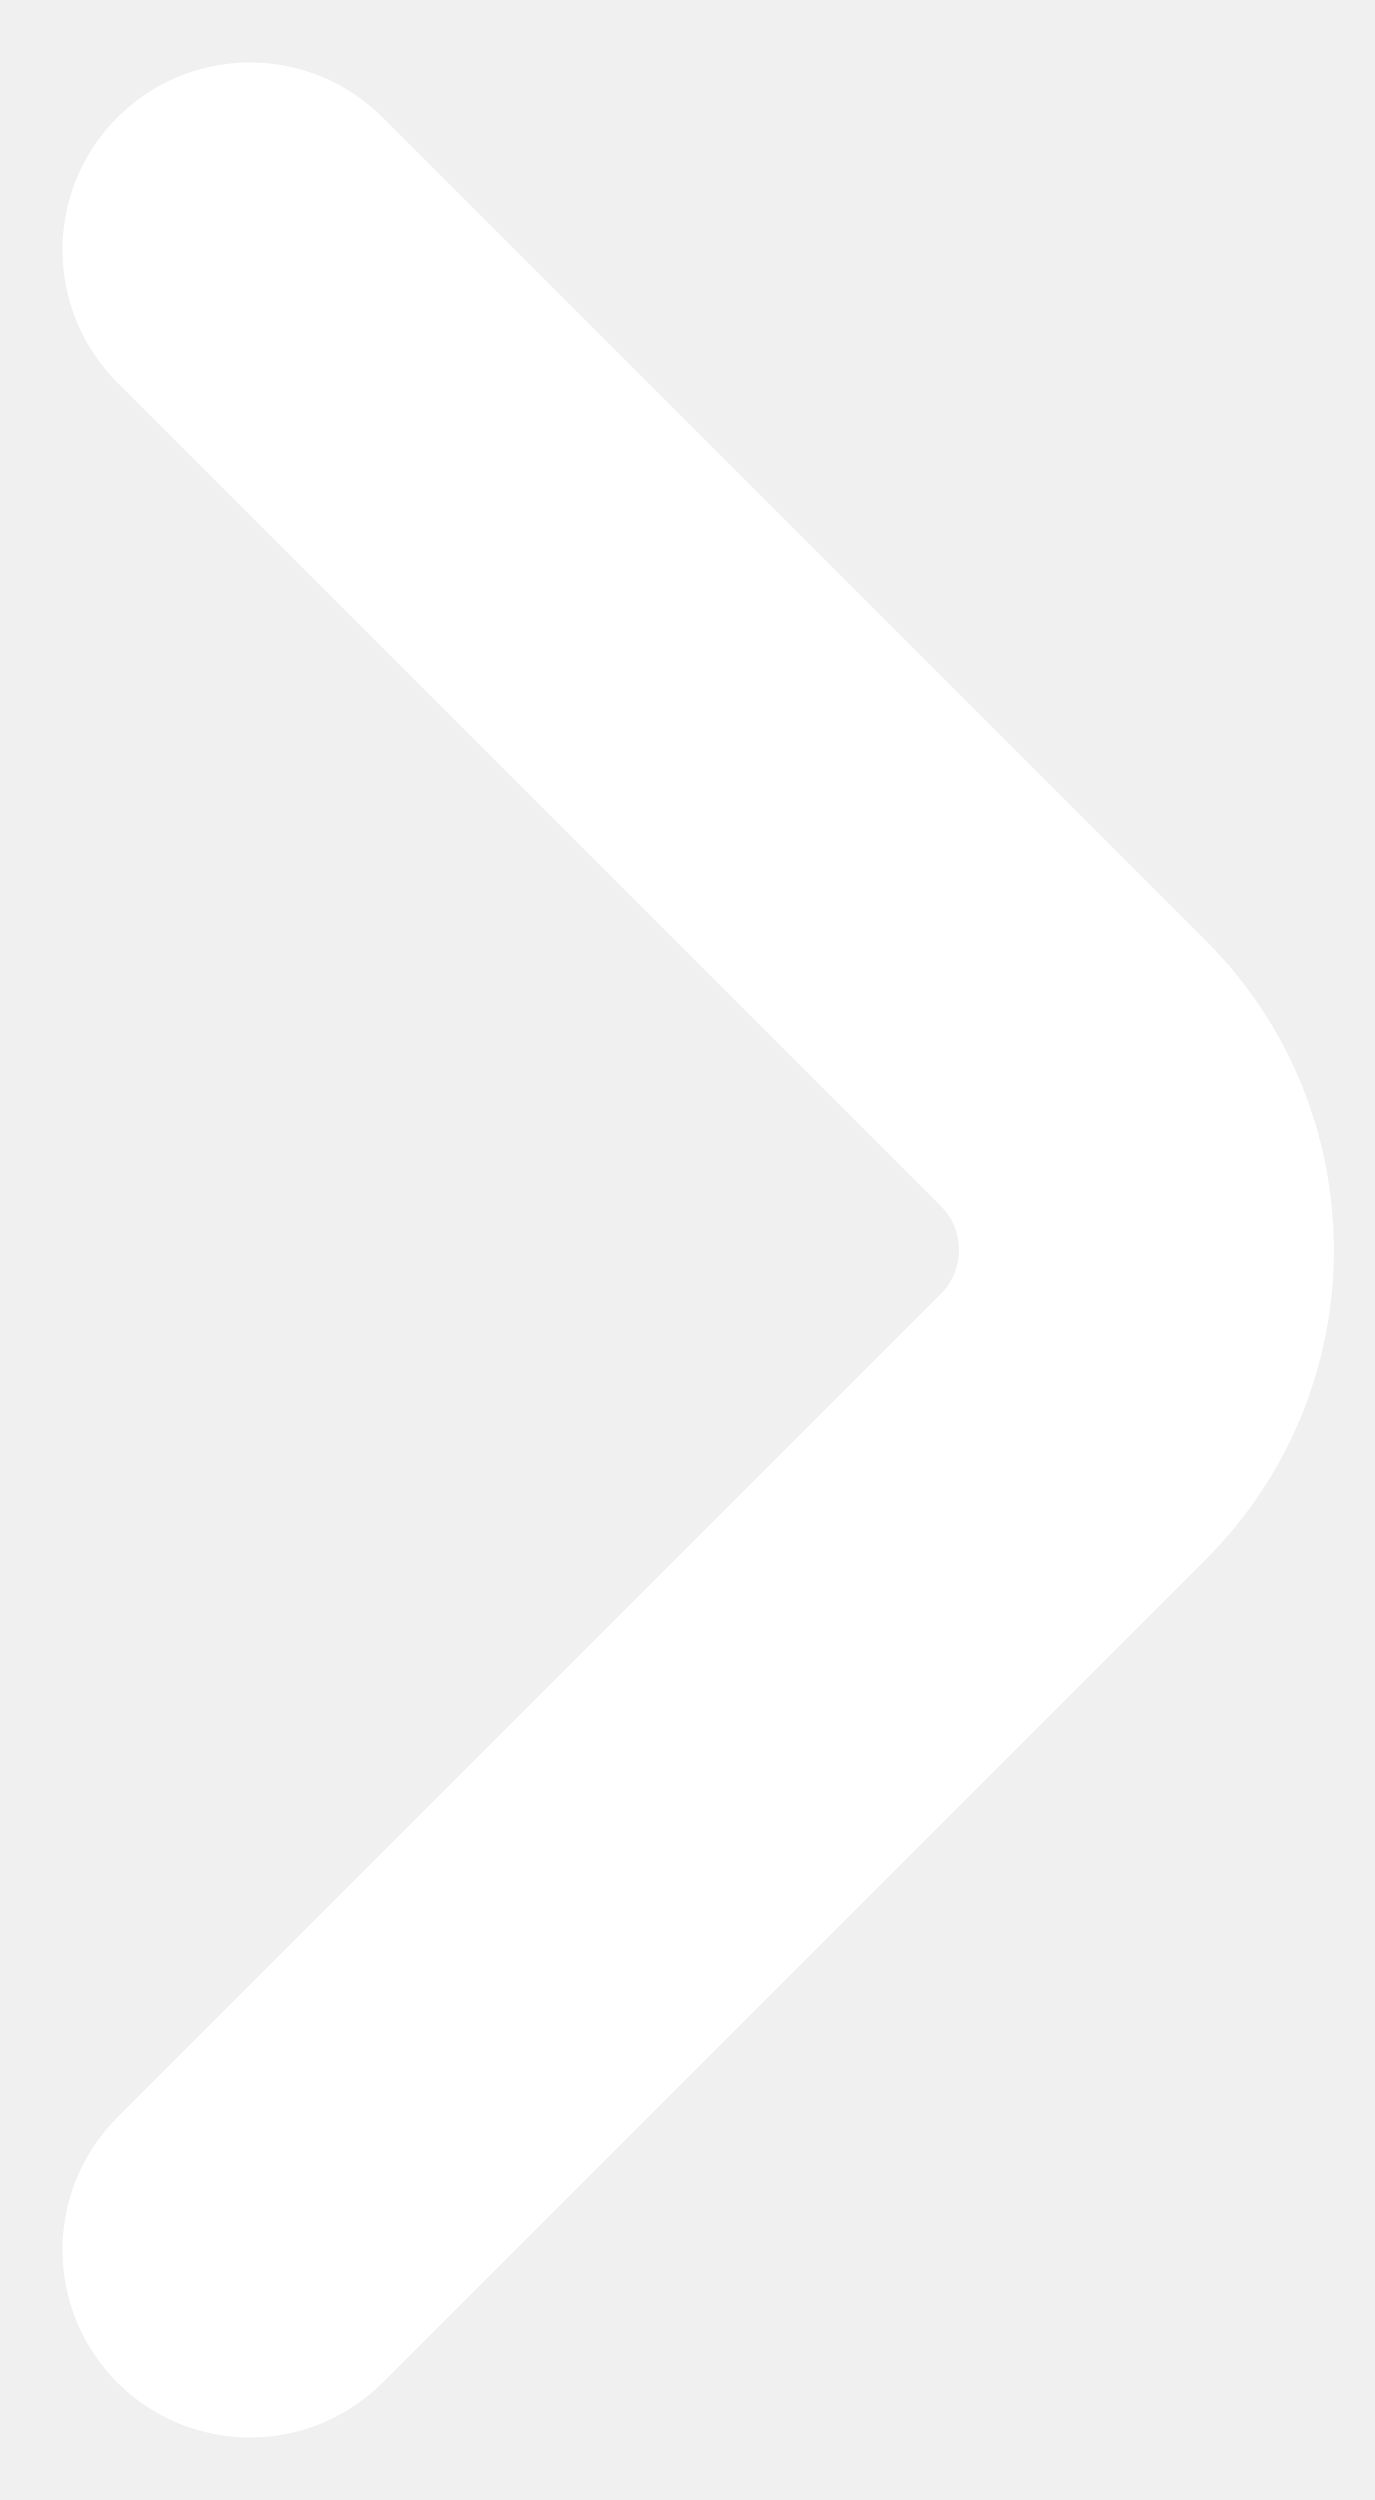
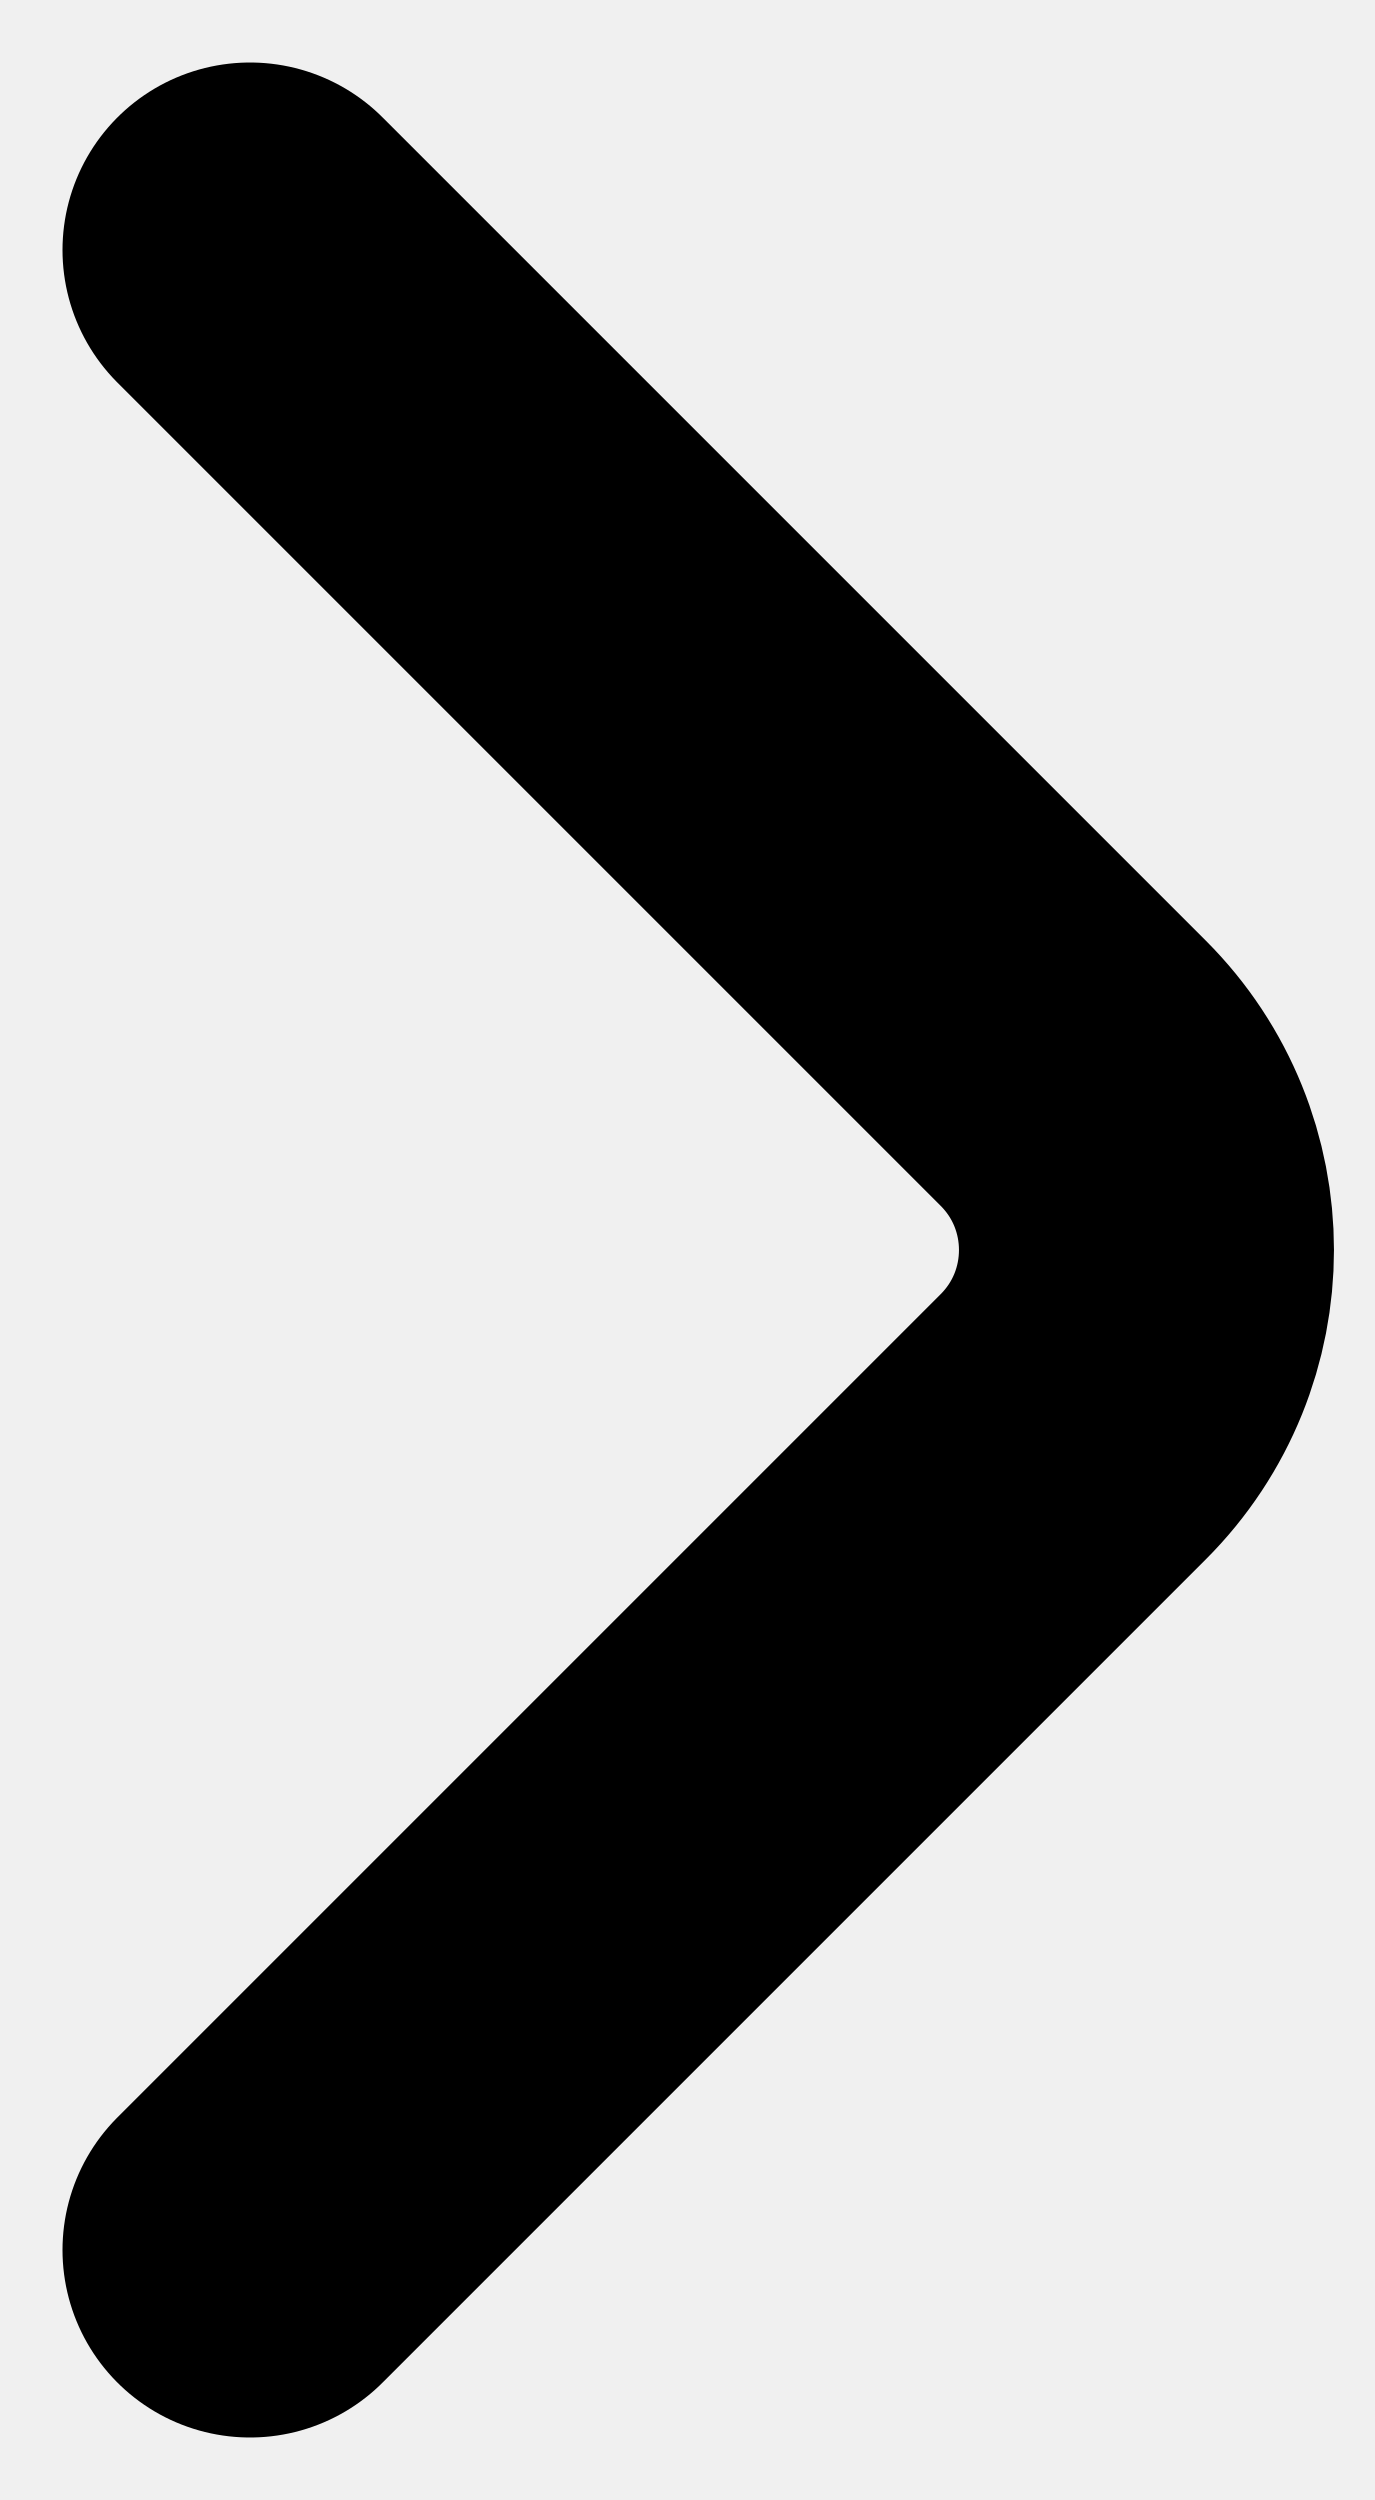
<svg xmlns="http://www.w3.org/2000/svg" width="11" height="20" viewBox="0 0 11 20" fill="none">
-   <path d="M2 18L8.586 11.414C9.367 10.633 9.367 9.367 8.586 8.586L2 2" stroke="white" stroke-width="3" stroke-linecap="round" stroke-linejoin="round" />
+   <path d="M2 18L8.586 11.414C9.367 10.633 9.367 9.367 8.586 8.586L2 2" stroke="currentColor" stroke-width="3" stroke-linecap="round" stroke-linejoin="round" />
</svg>
